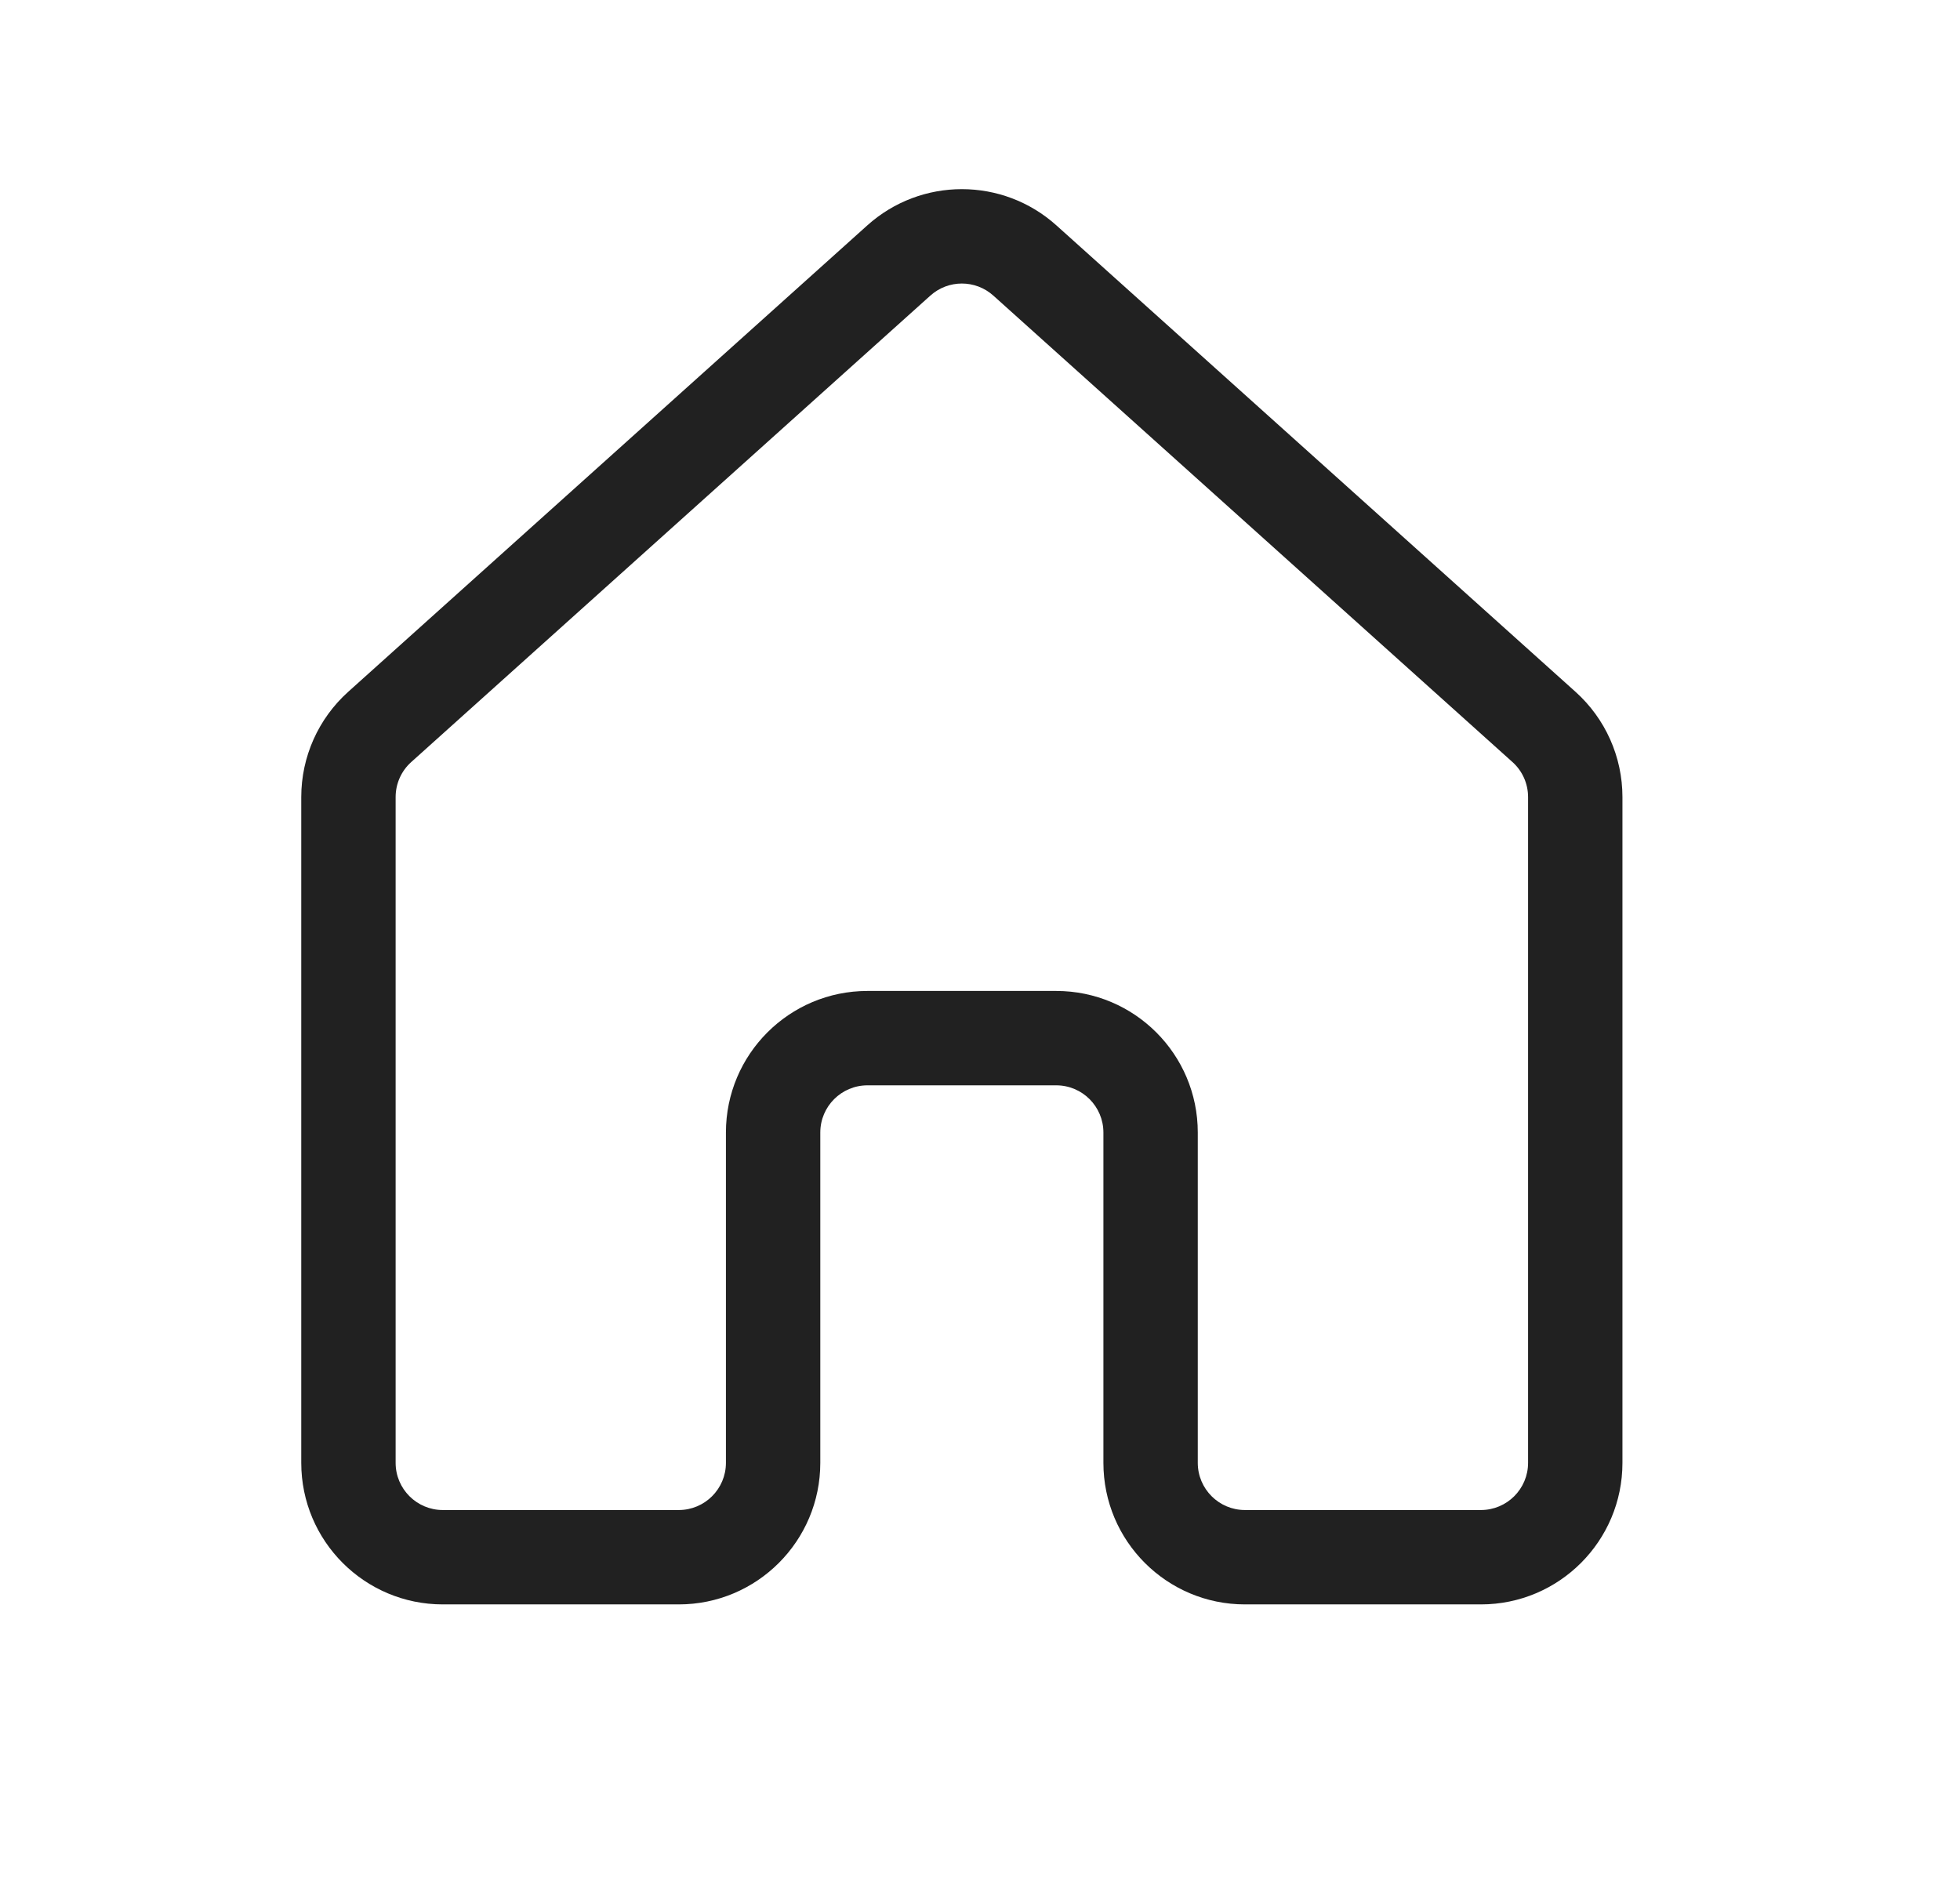
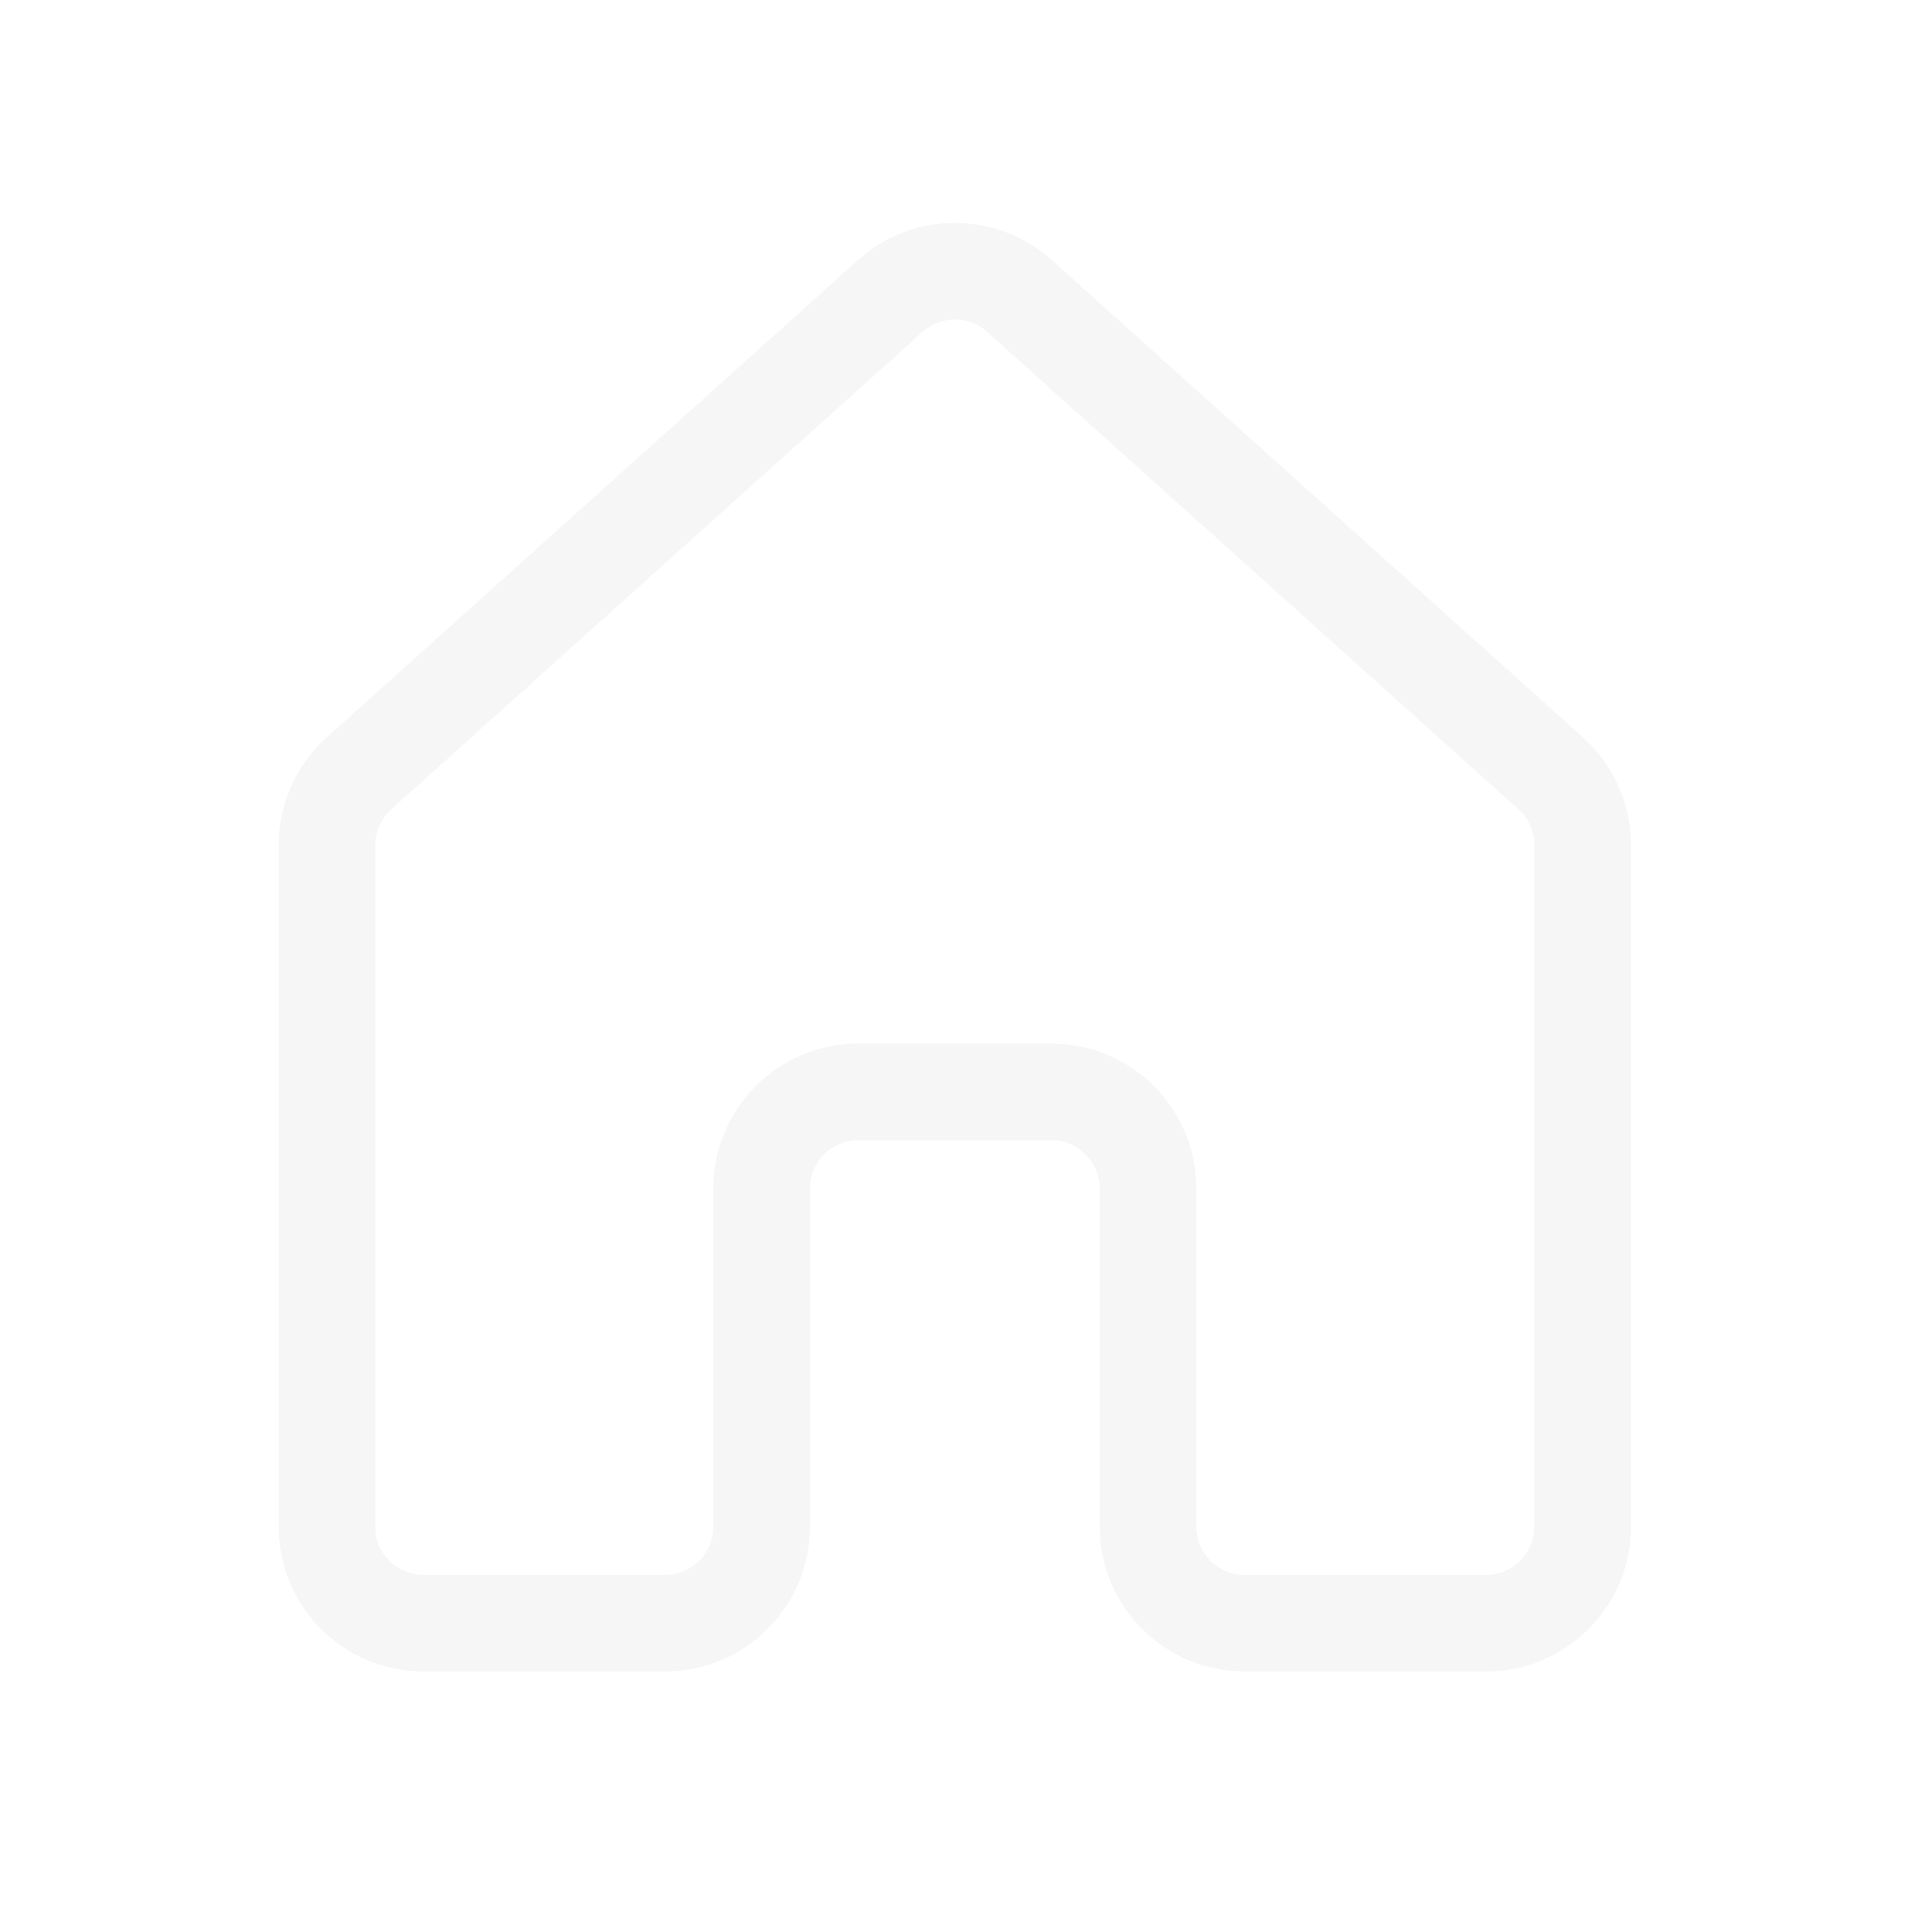
- <svg xmlns="http://www.w3.org/2000/svg" width="27" height="26" viewBox="0 0 27 26" fill="none">
-   <path d="M11.947 3.105C12.688 2.439 13.812 2.439 14.553 3.105L21.703 9.529C22.115 9.899 22.35 10.426 22.35 10.979V20.15C22.35 21.227 21.477 22.1 20.4 22.1H17.15C16.073 22.1 15.2 21.227 15.2 20.15V15.6C15.2 15.241 14.909 14.95 14.55 14.95H11.95C11.591 14.95 11.3 15.241 11.3 15.6V20.15C11.3 21.227 10.427 22.1 9.35 22.1H6.1C5.023 22.1 4.15 21.227 4.15 20.15V10.979C4.15 10.426 4.385 9.899 4.797 9.529L11.947 3.105ZM13.684 4.072C13.437 3.85 13.063 3.85 12.816 4.072L5.666 10.496C5.528 10.619 5.45 10.795 5.45 10.979V20.15C5.45 20.509 5.741 20.8 6.1 20.8H9.35C9.709 20.8 10 20.509 10 20.15V15.6C10 14.523 10.873 13.65 11.95 13.65H14.55C15.627 13.65 16.5 14.523 16.5 15.6V20.15C16.5 20.509 16.791 20.8 17.15 20.8H20.4C20.759 20.8 21.05 20.509 21.05 20.15V10.979C21.05 10.795 20.972 10.619 20.834 10.496L13.684 4.072Z" fill="#212121" />
+ <svg xmlns="http://www.w3.org/2000/svg" width="19" height="19" viewBox="0 0 19 19" fill="none">
+   <path d="M8.438 2.557C8.98 2.071 9.801 2.071 10.343 2.557L15.568 7.252C15.868 7.522 16.04 7.907 16.04 8.312V15.013C16.04 15.8 15.402 16.438 14.615 16.438H12.24C11.453 16.438 10.815 15.8 10.815 15.013V11.688C10.815 11.426 10.602 11.213 10.34 11.213H8.44C8.178 11.213 7.965 11.426 7.965 11.688V15.013C7.965 15.8 7.327 16.438 6.54 16.438H4.165C3.378 16.438 2.74 15.8 2.74 15.013V8.312C2.74 7.907 2.912 7.522 3.213 7.252L8.438 2.557ZM9.708 3.264C9.527 3.102 9.253 3.102 9.073 3.264L3.848 7.959C3.748 8.049 3.69 8.177 3.69 8.312V15.013C3.69 15.276 3.903 15.488 4.165 15.488H6.54C6.803 15.488 7.015 15.276 7.015 15.013V11.688C7.015 10.901 7.653 10.263 8.44 10.263H10.34C11.127 10.263 11.765 10.901 11.765 11.688V15.013C11.765 15.276 11.978 15.488 12.24 15.488H14.615C14.877 15.488 15.09 15.276 15.09 15.013V8.312C15.09 8.177 15.033 8.049 14.933 7.959L9.708 3.264Z" fill="#F6F6F6" />
</svg>
